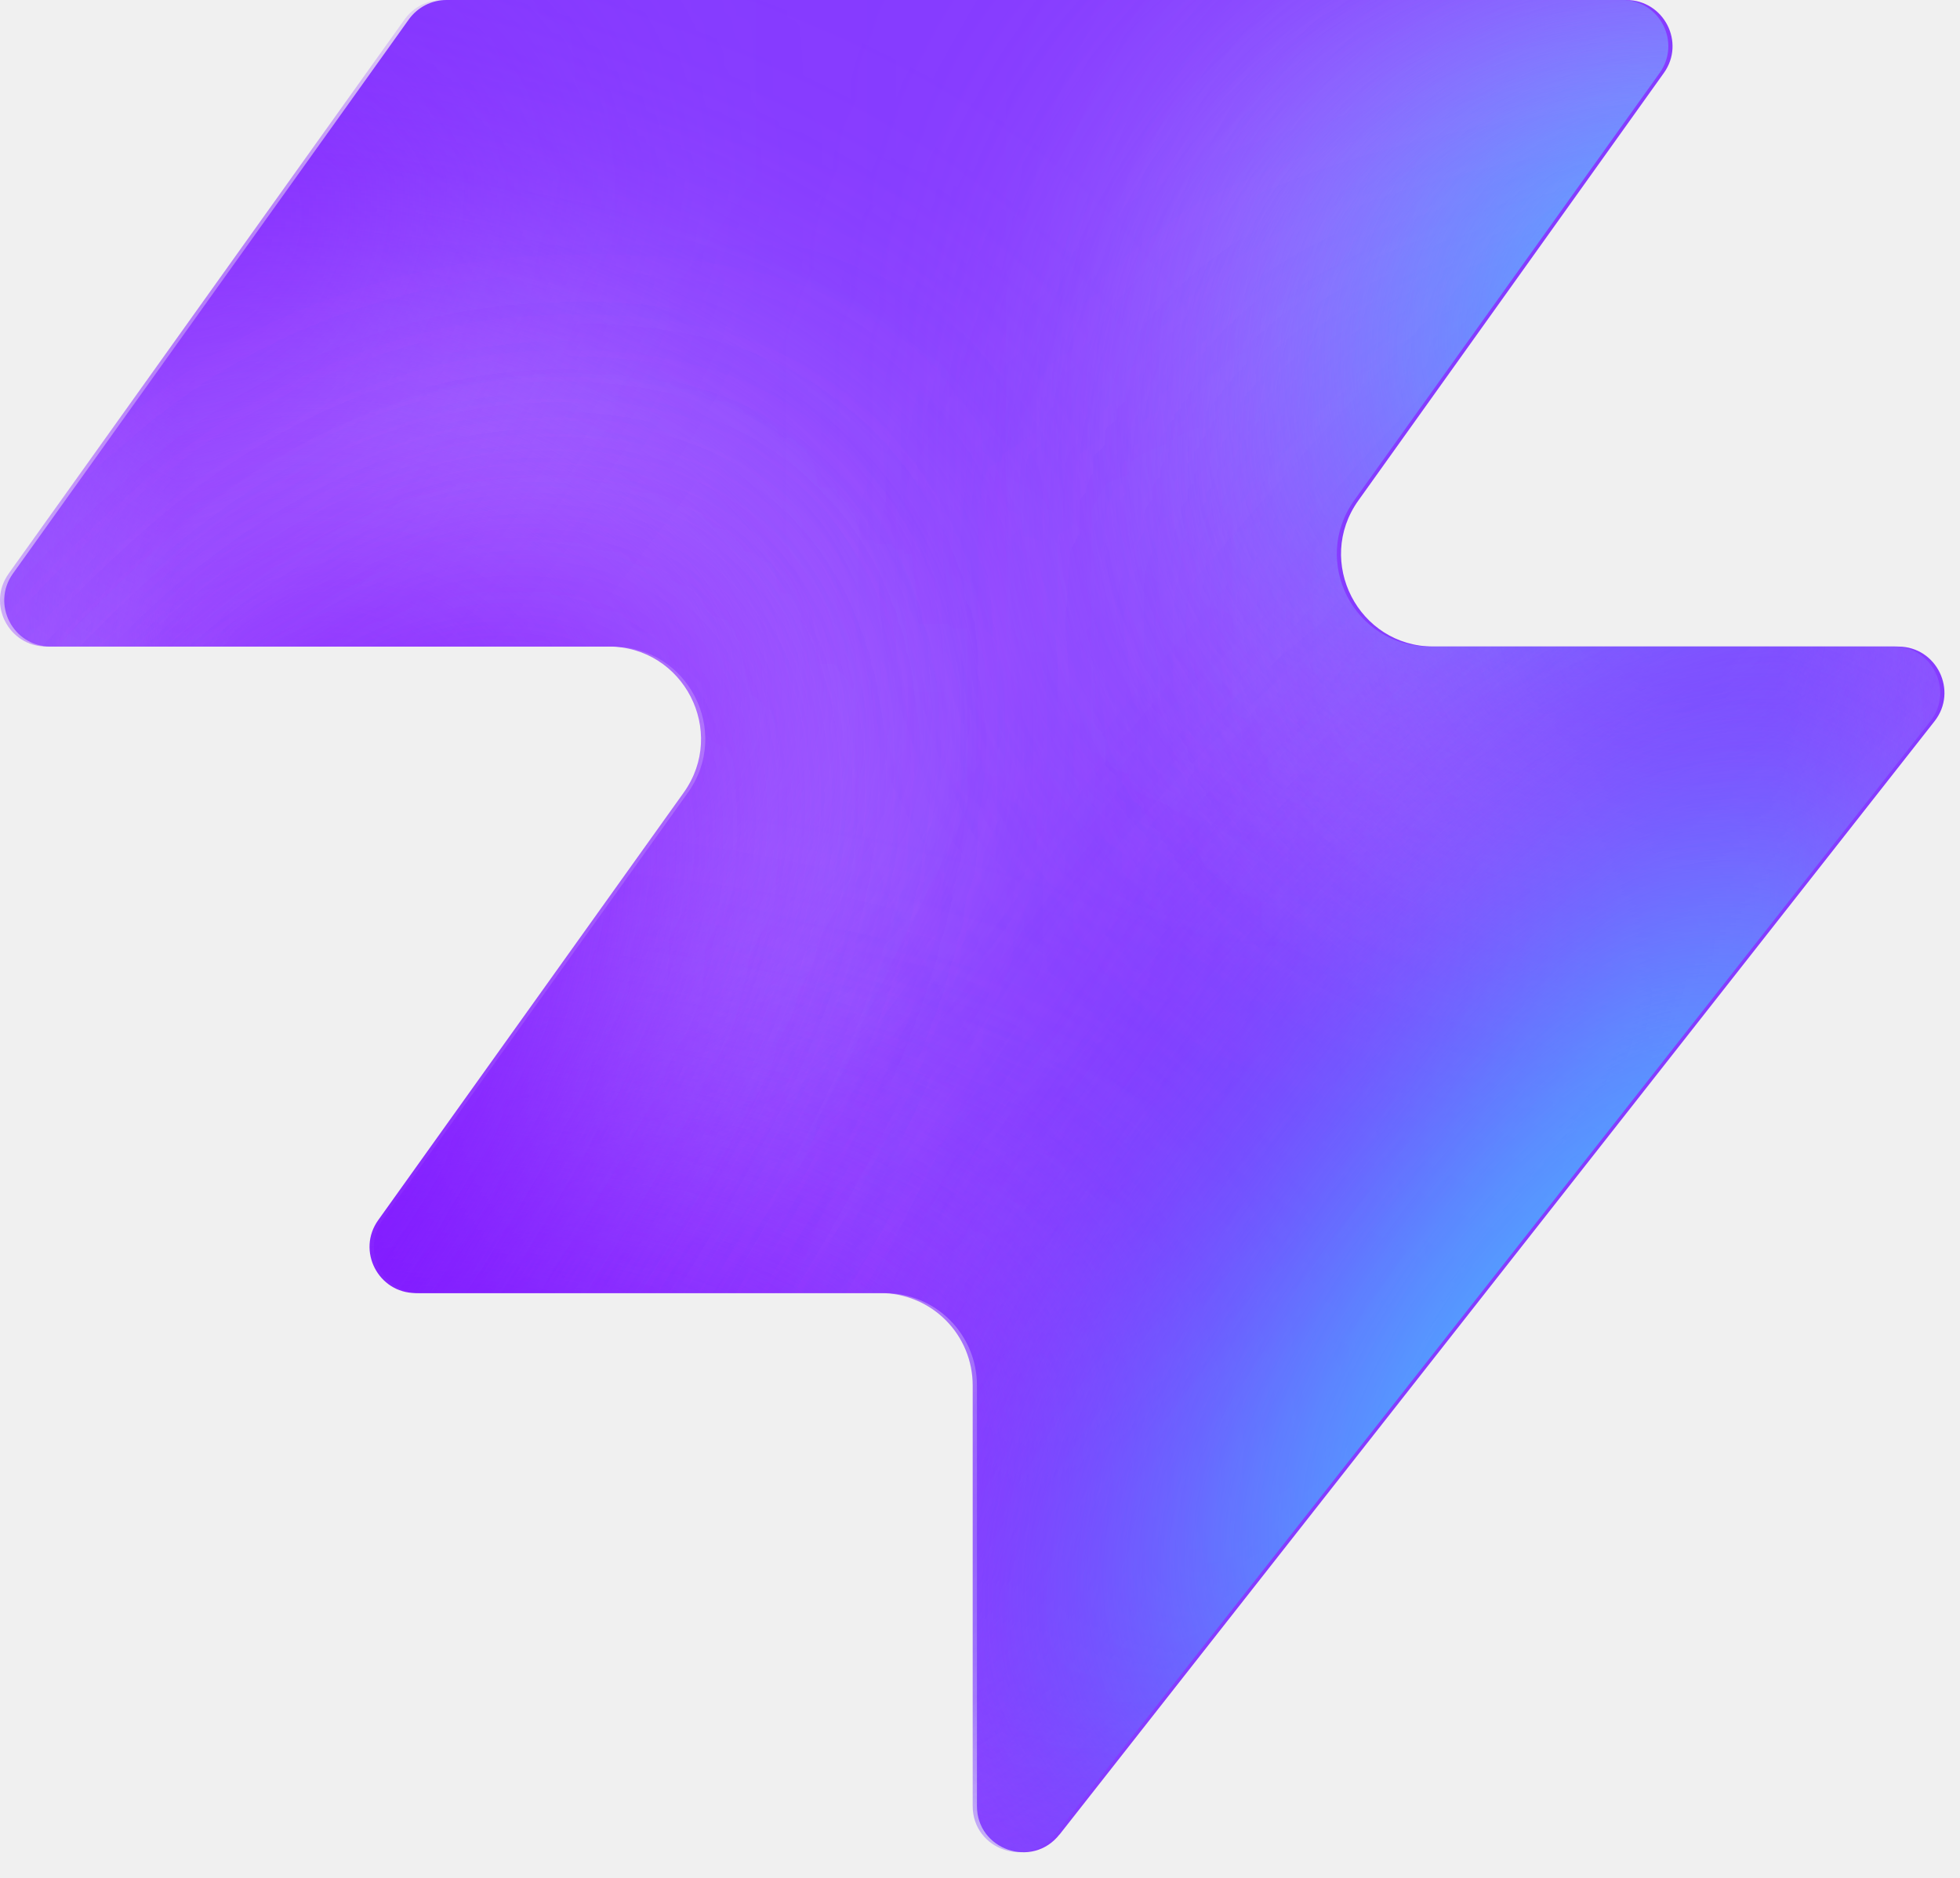
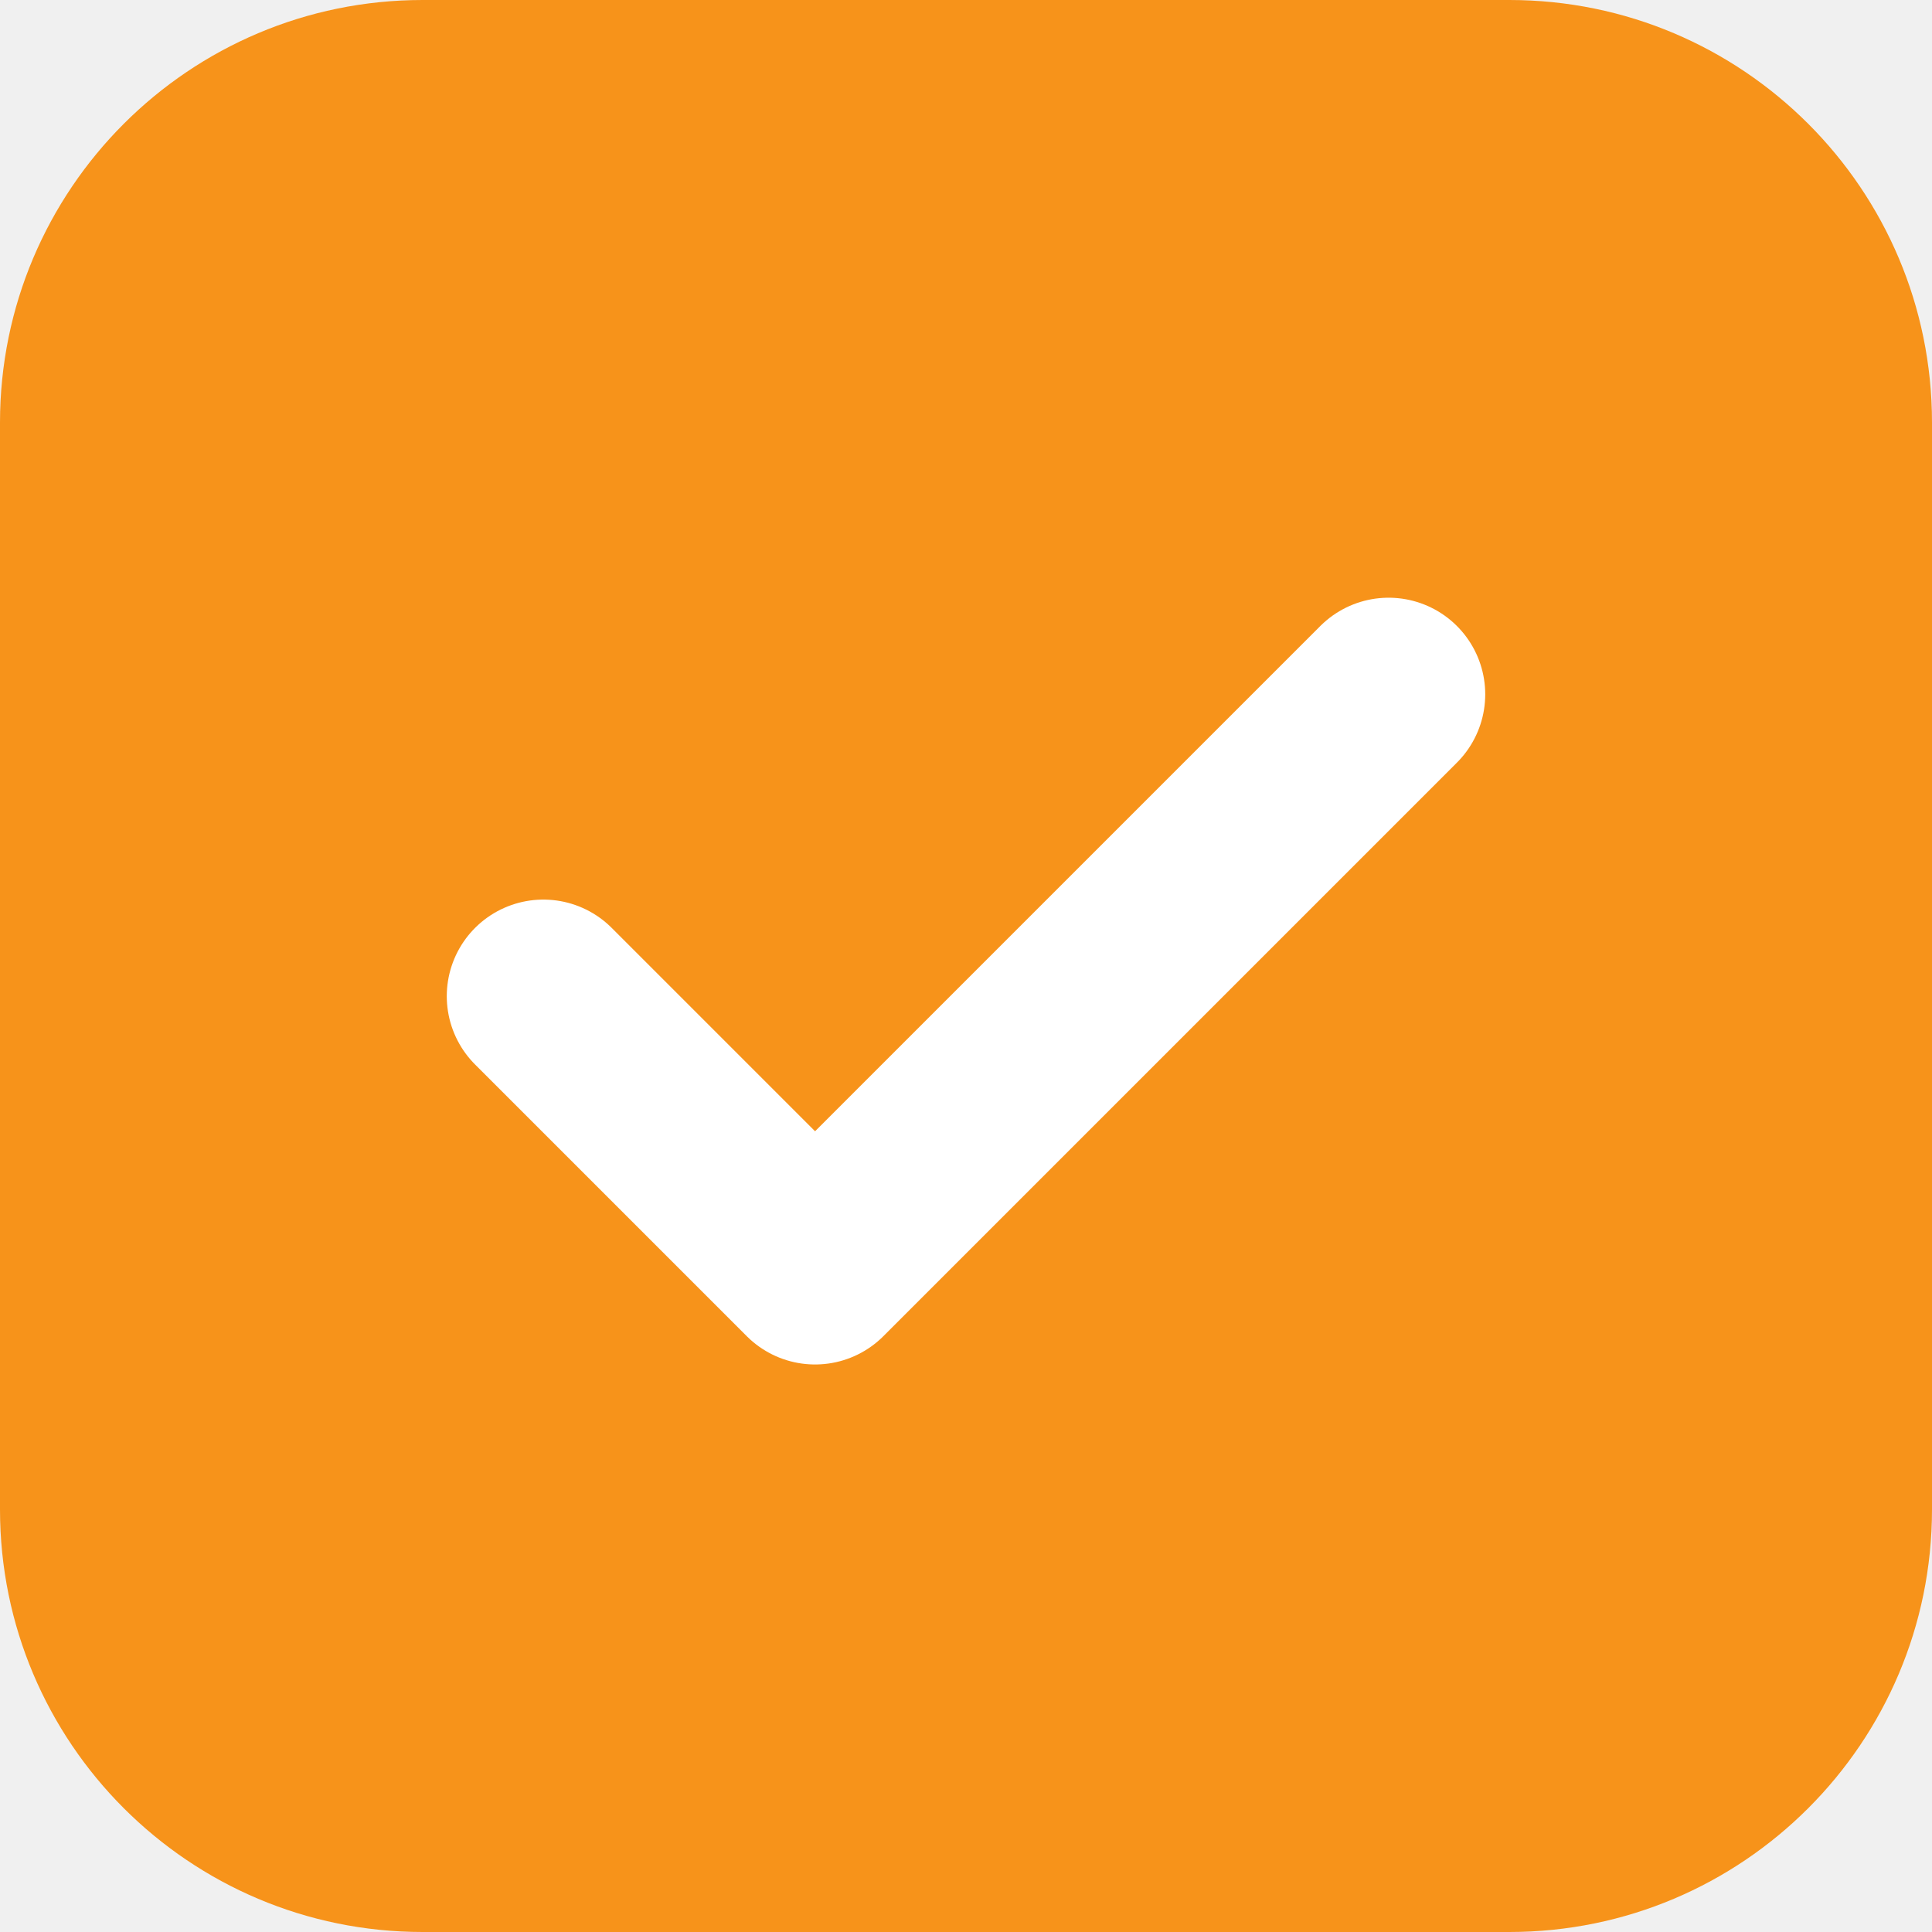
- <svg xmlns="http://www.w3.org/2000/svg" width="48" height="46" fill="none" viewBox="0 0 48 46">
-   <path fill="#863bff" d="M25.946 44.938c-.664.845-2.021.375-2.021-.698V33.937a2.26 2.26 0 0 0-2.262-2.262H10.287c-.92 0-1.456-1.04-.92-1.788l7.48-10.471c1.07-1.497 0-3.578-1.842-3.578H1.237c-.92 0-1.456-1.04-.92-1.788L10.013.474c.214-.297.556-.474.92-.474h28.894c.92 0 1.456 1.04.92 1.788l-7.48 10.471c-1.07 1.498 0 3.579 1.842 3.579h11.377c.943 0 1.473 1.088.89 1.83L25.947 44.94z" style="fill:#863bff;fill:color(display-p3 .525 .23 1);fill-opacity:1" />
-   <mask id="a" width="48" height="46" x="0" y="0" maskUnits="userSpaceOnUse" style="mask-type:alpha">
-     <path fill="#000" d="M25.842 44.938c-.664.844-2.021.375-2.021-.698V33.937a2.26 2.26 0 0 0-2.262-2.262H10.183c-.92 0-1.456-1.04-.92-1.788l7.48-10.471c1.07-1.498 0-3.579-1.842-3.579H1.133c-.92 0-1.456-1.04-.92-1.787L9.91.473c.214-.297.556-.474.92-.474h28.894c.92 0 1.456 1.04.92 1.788l-7.48 10.471c-1.07 1.498 0 3.578 1.842 3.578h11.377c.943 0 1.473 1.088.89 1.832L25.843 44.94z" style="fill:#000;fill-opacity:1" />
-   </mask>
-   <g mask="url(#a)">
-     <g filter="url(#b)">
-       <ellipse cx="5.508" cy="14.704" fill="#ede6ff" rx="5.508" ry="14.704" style="fill:#ede6ff;fill:color(display-p3 .927 .903 1);fill-opacity:1" transform="matrix(.00324 1 1 -.00324 -4.47 31.516)" />
-     </g>
-     <g filter="url(#c)">
-       <ellipse cx="10.399" cy="29.851" fill="#ede6ff" rx="10.399" ry="29.851" style="fill:#ede6ff;fill:color(display-p3 .927 .903 1);fill-opacity:1" transform="matrix(.00324 1 1 -.00324 -39.328 7.883)" />
-     </g>
-     <g filter="url(#d)">
-       <ellipse cx="5.508" cy="30.487" fill="#7e14ff" rx="5.508" ry="30.487" style="fill:#7e14ff;fill:color(display-p3 .492 .077 1);fill-opacity:1" transform="rotate(89.814 -25.913 -14.639)scale(1 -1)" />
-     </g>
-     <g filter="url(#e)">
-       <ellipse cx="5.508" cy="30.599" fill="#7e14ff" rx="5.508" ry="30.599" style="fill:#7e14ff;fill:color(display-p3 .492 .077 1);fill-opacity:1" transform="rotate(89.814 -32.644 -3.334)scale(1 -1)" />
-     </g>
-     <g filter="url(#f)">
-       <ellipse cx="5.508" cy="30.599" fill="#7e14ff" rx="5.508" ry="30.599" style="fill:#7e14ff;fill:color(display-p3 .492 .077 1);fill-opacity:1" transform="matrix(.00324 1 1 -.00324 -34.34 30.47)" />
-     </g>
-     <g filter="url(#g)">
-       <ellipse cx="14.072" cy="22.078" fill="#ede6ff" rx="14.072" ry="22.078" style="fill:#ede6ff;fill:color(display-p3 .927 .903 1);fill-opacity:1" transform="rotate(93.35 24.506 48.493)scale(-1 1)" />
-     </g>
-     <g filter="url(#h)">
-       <ellipse cx="3.47" cy="21.501" fill="#7e14ff" rx="3.47" ry="21.501" style="fill:#7e14ff;fill:color(display-p3 .492 .077 1);fill-opacity:1" transform="rotate(89.009 28.708 47.59)scale(-1 1)" />
-     </g>
-     <g filter="url(#i)">
-       <ellipse cx="3.47" cy="21.501" fill="#7e14ff" rx="3.47" ry="21.501" style="fill:#7e14ff;fill:color(display-p3 .492 .077 1);fill-opacity:1" transform="rotate(89.009 28.708 47.59)scale(-1 1)" />
-     </g>
-     <g filter="url(#j)">
-       <ellipse cx=".387" cy="8.972" fill="#7e14ff" rx="4.407" ry="29.108" style="fill:#7e14ff;fill:color(display-p3 .492 .077 1);fill-opacity:1" transform="rotate(39.51 .387 8.972)" />
-     </g>
-     <g filter="url(#k)">
-       <ellipse cx="47.523" cy="-6.092" fill="#7e14ff" rx="4.407" ry="29.108" style="fill:#7e14ff;fill:color(display-p3 .492 .077 1);fill-opacity:1" transform="rotate(37.892 47.523 -6.092)" />
-     </g>
-     <g filter="url(#l)">
-       <ellipse cx="41.412" cy="6.333" fill="#47bfff" rx="5.971" ry="9.665" style="fill:#47bfff;fill:color(display-p3 .28 .748 1);fill-opacity:1" transform="rotate(37.892 41.412 6.333)" />
-     </g>
-     <g filter="url(#m)">
-       <ellipse cx="-1.879" cy="38.332" fill="#7e14ff" rx="4.407" ry="29.108" style="fill:#7e14ff;fill:color(display-p3 .492 .077 1);fill-opacity:1" transform="rotate(37.892 -1.88 38.332)" />
-     </g>
-     <g filter="url(#n)">
-       <ellipse cx="-1.879" cy="38.332" fill="#7e14ff" rx="4.407" ry="29.108" style="fill:#7e14ff;fill:color(display-p3 .492 .077 1);fill-opacity:1" transform="rotate(37.892 -1.88 38.332)" />
-     </g>
-     <g filter="url(#o)">
-       <ellipse cx="35.651" cy="29.907" fill="#7e14ff" rx="4.407" ry="29.108" style="fill:#7e14ff;fill:color(display-p3 .492 .077 1);fill-opacity:1" transform="rotate(37.892 35.651 29.907)" />
-     </g>
-     <g filter="url(#p)">
-       <ellipse cx="38.418" cy="32.4" fill="#47bfff" rx="5.971" ry="15.297" style="fill:#47bfff;fill:color(display-p3 .28 .748 1);fill-opacity:1" transform="rotate(37.892 38.418 32.4)" />
-     </g>
-   </g>
-   <defs>
-     <filter id="b" width="60.045" height="41.654" x="-19.77" y="16.149" color-interpolation-filters="sRGB" filterUnits="userSpaceOnUse">
-       <feFlood flood-opacity="0" result="BackgroundImageFix" />
-       <feBlend in="SourceGraphic" in2="BackgroundImageFix" result="shape" />
-       <feGaussianBlur result="effect1_foregroundBlur_2002_17158" stdDeviation="7.659" />
-     </filter>
-     <filter id="c" width="90.34" height="51.437" x="-54.613" y="-7.533" color-interpolation-filters="sRGB" filterUnits="userSpaceOnUse">
-       <feFlood flood-opacity="0" result="BackgroundImageFix" />
-       <feBlend in="SourceGraphic" in2="BackgroundImageFix" result="shape" />
-       <feGaussianBlur result="effect1_foregroundBlur_2002_17158" stdDeviation="7.659" />
-     </filter>
-     <filter id="d" width="79.355" height="29.4" x="-49.64" y="2.03" color-interpolation-filters="sRGB" filterUnits="userSpaceOnUse">
-       <feFlood flood-opacity="0" result="BackgroundImageFix" />
-       <feBlend in="SourceGraphic" in2="BackgroundImageFix" result="shape" />
-       <feGaussianBlur result="effect1_foregroundBlur_2002_17158" stdDeviation="4.596" />
-     </filter>
-     <filter id="e" width="79.579" height="29.4" x="-45.045" y="20.029" color-interpolation-filters="sRGB" filterUnits="userSpaceOnUse">
-       <feFlood flood-opacity="0" result="BackgroundImageFix" />
-       <feBlend in="SourceGraphic" in2="BackgroundImageFix" result="shape" />
-       <feGaussianBlur result="effect1_foregroundBlur_2002_17158" stdDeviation="4.596" />
-     </filter>
-     <filter id="f" width="79.579" height="29.4" x="-43.513" y="21.178" color-interpolation-filters="sRGB" filterUnits="userSpaceOnUse">
-       <feFlood flood-opacity="0" result="BackgroundImageFix" />
-       <feBlend in="SourceGraphic" in2="BackgroundImageFix" result="shape" />
-       <feGaussianBlur result="effect1_foregroundBlur_2002_17158" stdDeviation="4.596" />
-     </filter>
-     <filter id="g" width="74.749" height="58.852" x="15.756" y="-17.901" color-interpolation-filters="sRGB" filterUnits="userSpaceOnUse">
-       <feFlood flood-opacity="0" result="BackgroundImageFix" />
-       <feBlend in="SourceGraphic" in2="BackgroundImageFix" result="shape" />
-       <feGaussianBlur result="effect1_foregroundBlur_2002_17158" stdDeviation="7.659" />
-     </filter>
-     <filter id="h" width="61.377" height="25.362" x="23.548" y="2.284" color-interpolation-filters="sRGB" filterUnits="userSpaceOnUse">
-       <feFlood flood-opacity="0" result="BackgroundImageFix" />
-       <feBlend in="SourceGraphic" in2="BackgroundImageFix" result="shape" />
-       <feGaussianBlur result="effect1_foregroundBlur_2002_17158" stdDeviation="4.596" />
-     </filter>
-     <filter id="i" width="61.377" height="25.362" x="23.548" y="2.284" color-interpolation-filters="sRGB" filterUnits="userSpaceOnUse">
-       <feFlood flood-opacity="0" result="BackgroundImageFix" />
-       <feBlend in="SourceGraphic" in2="BackgroundImageFix" result="shape" />
-       <feGaussianBlur result="effect1_foregroundBlur_2002_17158" stdDeviation="4.596" />
-     </filter>
-     <filter id="j" width="56.045" height="63.649" x="-27.636" y="-22.853" color-interpolation-filters="sRGB" filterUnits="userSpaceOnUse">
-       <feFlood flood-opacity="0" result="BackgroundImageFix" />
-       <feBlend in="SourceGraphic" in2="BackgroundImageFix" result="shape" />
-       <feGaussianBlur result="effect1_foregroundBlur_2002_17158" stdDeviation="4.596" />
-     </filter>
-     <filter id="k" width="54.814" height="64.646" x="20.116" y="-38.415" color-interpolation-filters="sRGB" filterUnits="userSpaceOnUse">
-       <feFlood flood-opacity="0" result="BackgroundImageFix" />
-       <feBlend in="SourceGraphic" in2="BackgroundImageFix" result="shape" />
-       <feGaussianBlur result="effect1_foregroundBlur_2002_17158" stdDeviation="4.596" />
-     </filter>
-     <filter id="l" width="33.541" height="35.313" x="24.641" y="-11.323" color-interpolation-filters="sRGB" filterUnits="userSpaceOnUse">
-       <feFlood flood-opacity="0" result="BackgroundImageFix" />
-       <feBlend in="SourceGraphic" in2="BackgroundImageFix" result="shape" />
-       <feGaussianBlur result="effect1_foregroundBlur_2002_17158" stdDeviation="4.596" />
-     </filter>
-     <filter id="m" width="54.814" height="64.646" x="-29.286" y="6.009" color-interpolation-filters="sRGB" filterUnits="userSpaceOnUse">
-       <feFlood flood-opacity="0" result="BackgroundImageFix" />
-       <feBlend in="SourceGraphic" in2="BackgroundImageFix" result="shape" />
-       <feGaussianBlur result="effect1_foregroundBlur_2002_17158" stdDeviation="4.596" />
-     </filter>
-     <filter id="n" width="54.814" height="64.646" x="-29.286" y="6.009" color-interpolation-filters="sRGB" filterUnits="userSpaceOnUse">
-       <feFlood flood-opacity="0" result="BackgroundImageFix" />
-       <feBlend in="SourceGraphic" in2="BackgroundImageFix" result="shape" />
-       <feGaussianBlur result="effect1_foregroundBlur_2002_17158" stdDeviation="4.596" />
-     </filter>
-     <filter id="o" width="54.814" height="64.646" x="8.244" y="-2.416" color-interpolation-filters="sRGB" filterUnits="userSpaceOnUse">
-       <feFlood flood-opacity="0" result="BackgroundImageFix" />
-       <feBlend in="SourceGraphic" in2="BackgroundImageFix" result="shape" />
-       <feGaussianBlur result="effect1_foregroundBlur_2002_17158" stdDeviation="4.596" />
-     </filter>
-     <filter id="p" width="39.409" height="43.623" x="18.713" y="10.588" color-interpolation-filters="sRGB" filterUnits="userSpaceOnUse">
-       <feFlood flood-opacity="0" result="BackgroundImageFix" />
-       <feBlend in="SourceGraphic" in2="BackgroundImageFix" result="shape" />
-       <feGaussianBlur result="effect1_foregroundBlur_2002_17158" stdDeviation="4.596" />
-     </filter>
-   </defs>
+ <svg xmlns="http://www.w3.org/2000/svg" viewBox="0 0 32 32">
+   <rect width="32" height="32" rx="7" fill="#f7931a" />
+   <path d="M9 16.5l4.5 4.5L23 11.5" fill="none" stroke="#ffffff" stroke-width="3.2" stroke-linecap="round" stroke-linejoin="round" />
</svg>
